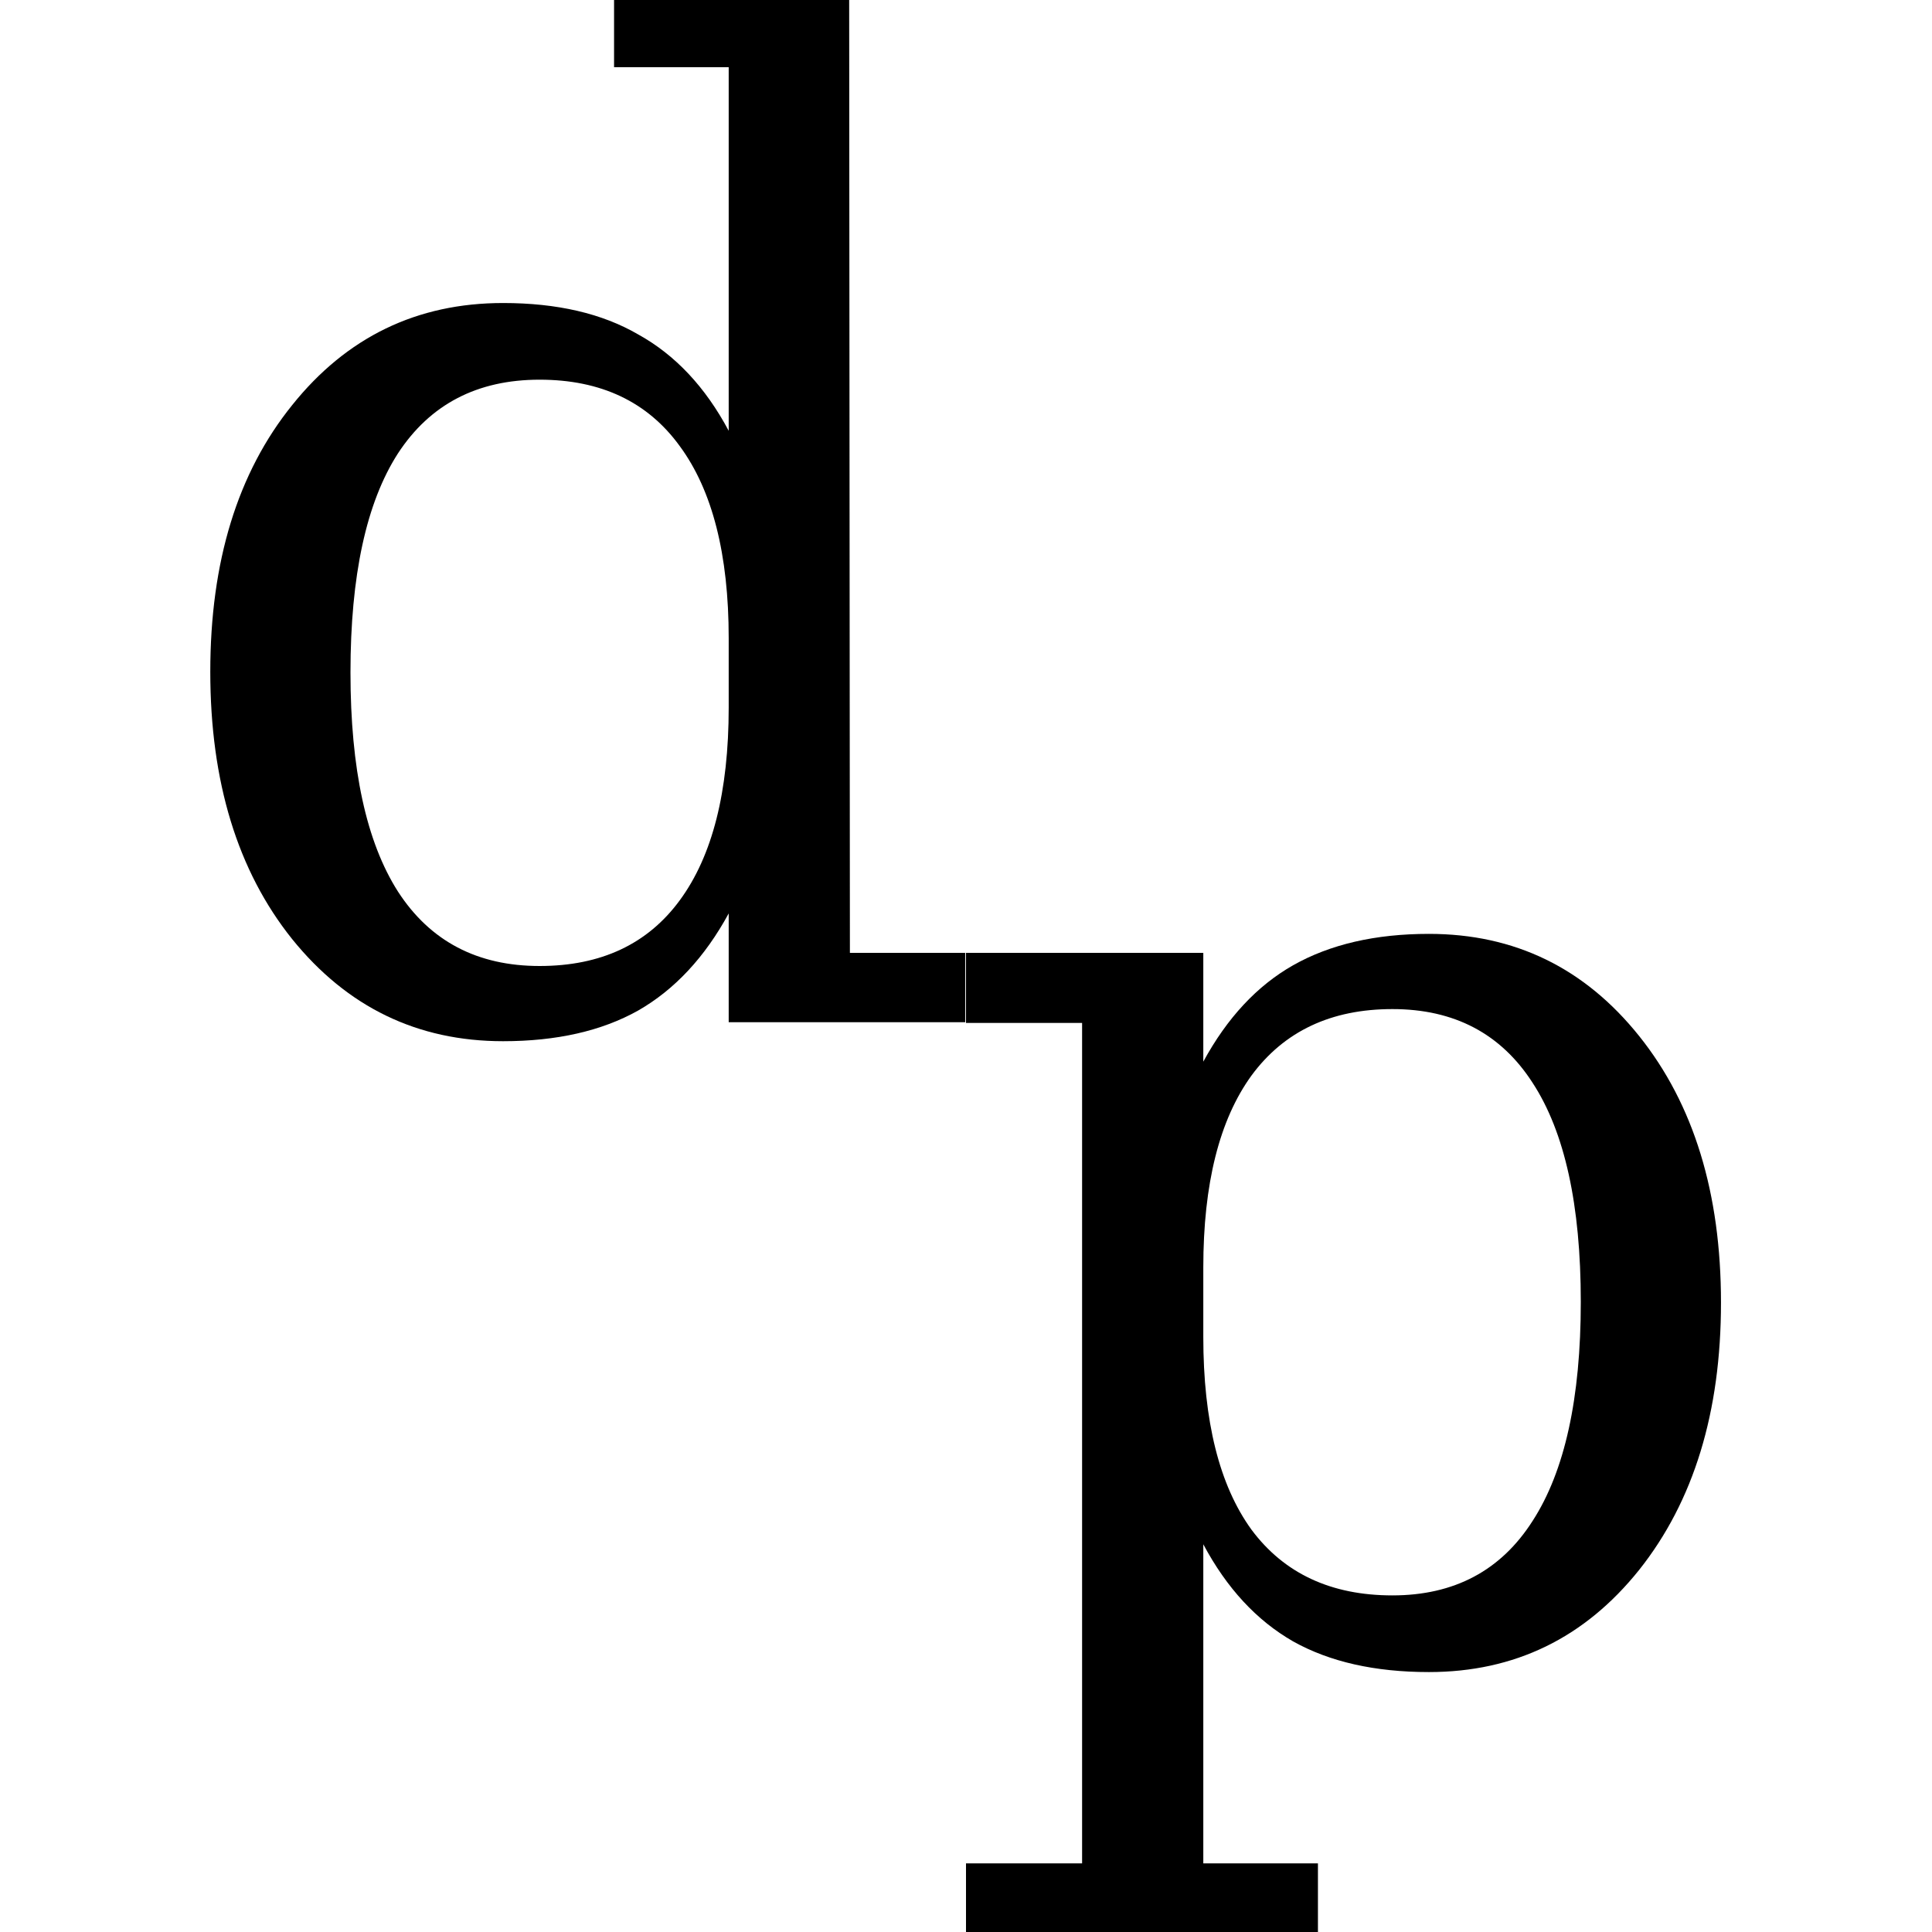
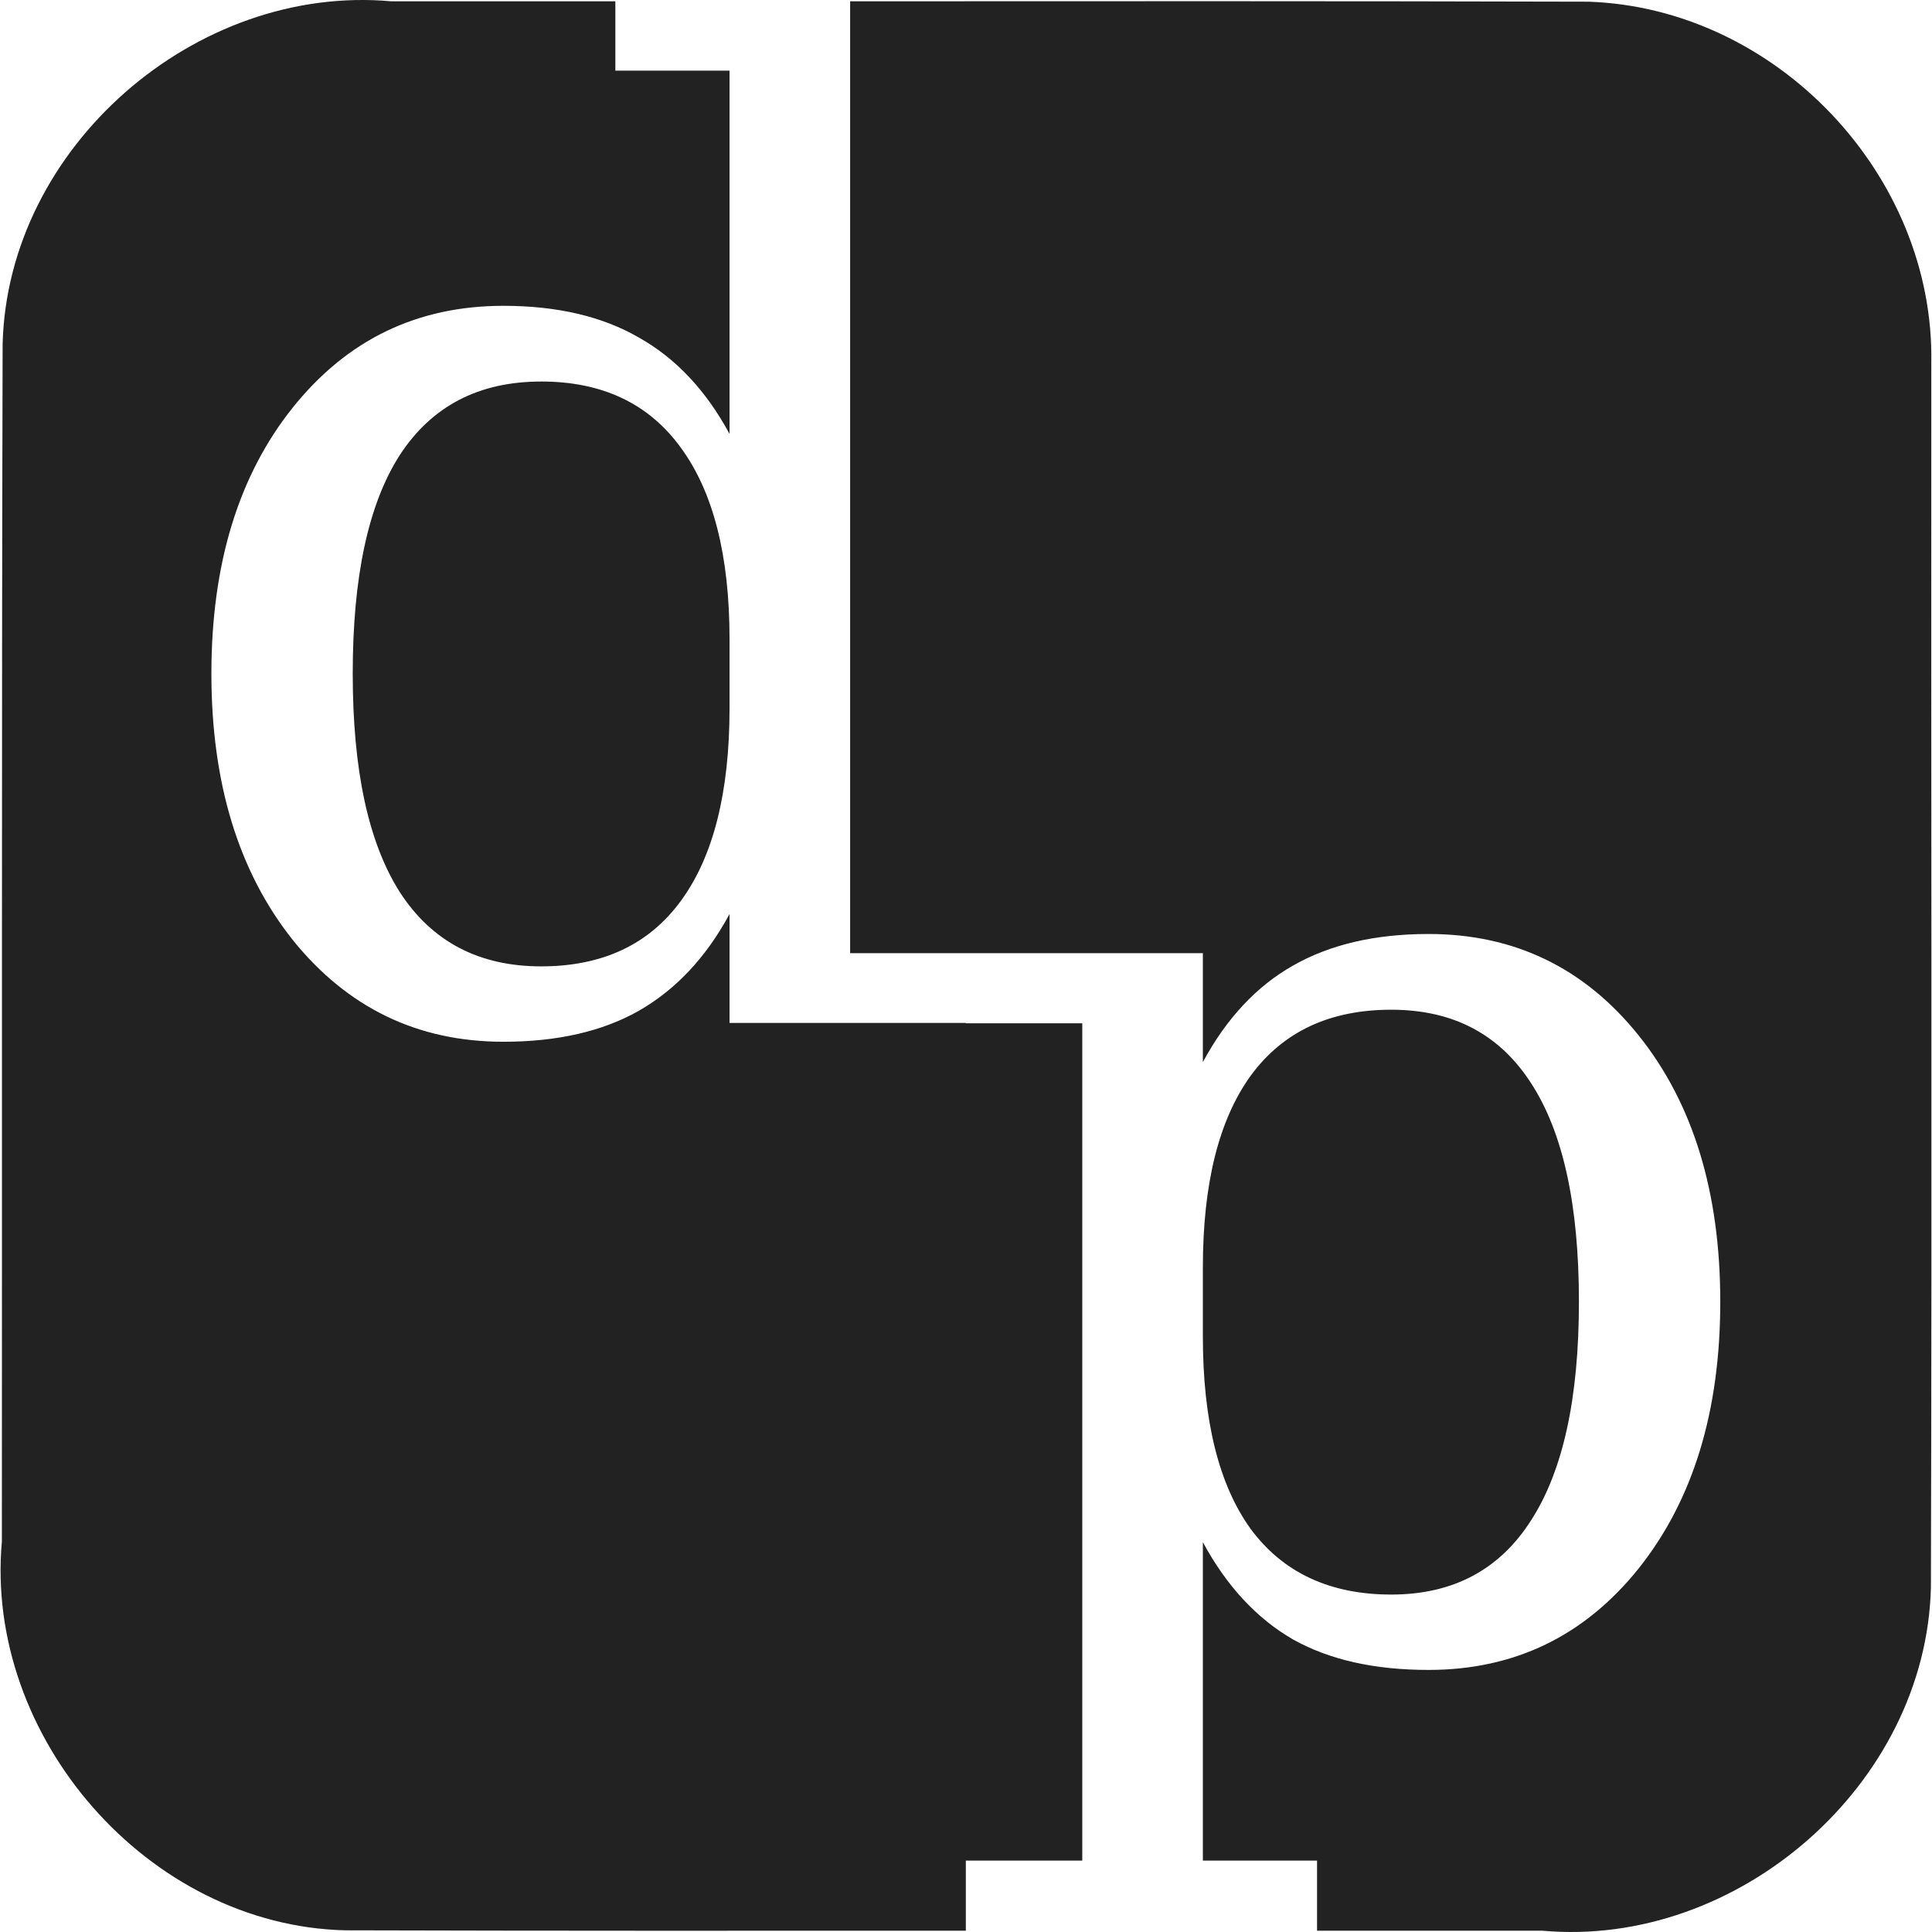
- <svg xmlns="http://www.w3.org/2000/svg" width="10" height="10" version="1.1" viewBox="0 0 2.646 2.646">
-   <path d="m1.164 1.305h0.158v0.095h-0.324v-0.149q-0.049 0.09-0.124 0.133-0.075 0.042-0.185 0.042-0.176 0-0.289-0.14-0.112-0.14-0.112-0.366t0.112-0.365q0.112-0.14 0.289-0.14 0.111 0 0.185 0.043 0.076 0.042 0.124 0.132v-0.498h-0.157v-0.095h0.322zm-0.166-0.336v-0.095q0-0.172-0.067-0.263-0.066-0.091-0.192-0.091-0.128 0-0.194 0.101-0.065 0.101-0.065 0.3 0 0.198 0.065 0.3 0.066 0.102 0.194 0.102 0.126 0 0.192-0.09 0.067-0.091 0.067-0.264z" />
-   <path d="m1.648 1.736v0.095q0 0.173 0.066 0.264 0.067 0.09 0.193 0.09 0.127 0 0.192-0.102 0.066-0.102 0.066-0.3 0-0.199-0.066-0.3-0.065-0.101-0.192-0.101-0.126 0-0.193 0.091-0.066 0.091-0.066 0.263zm-0.166-0.335h-0.159v-0.096h0.325v0.149q0.049-0.09 0.123-0.132 0.076-0.043 0.186-0.043 0.176 0 0.288 0.14 0.112 0.14 0.112 0.365t-0.112 0.366q-0.112 0.14-0.288 0.14-0.111 0-0.186-0.042-0.075-0.043-0.123-0.133v0.437h0.157v0.096h-0.482v-0.096h0.159z" />
+ <svg xmlns="http://www.w3.org/2000/svg" width="10" height="10" version="1.1" viewBox="0 0 100 100" id="svg6">
+   <defs id="defs10" />
+   <path style="fill:#222222;fill-opacity:1;stroke:none;stroke-width:9.987;stroke-miterlimit:4;stroke-dasharray:none;stroke-dashoffset:0;stroke-opacity:1" d="M 20.246,0.067 C 10.126,-0.844 0.384,7.609 0.136,17.817 0.08,38.472 0.113,59.129 0.097,79.784 -0.814,89.904 7.658,99.665 17.866,99.913 c 10.708,0.03 21.416,0.024 32.125,0.019 v -3.628 h 6.027 V 52.965 h -6.027 v -0.019 H 37.761 v -5.637 c -1.223,2.265 -2.798,3.924 -4.701,5.013 -1.88,1.064 -4.216,1.599 -7.002,1.599 -4.44,0 -8.071,-1.755 -10.903,-5.266 -2.809,-3.534 -4.213,-8.126 -4.213,-13.79 0,-5.664 1.404,-10.259 4.213,-13.77 2.809,-3.511 6.44,-5.266 10.903,-5.266 2.787,0 5.122,0.551 7.002,1.638 1.903,1.064 3.477,2.727 4.701,4.993 V 3.656 H 31.851 V 0.067 c -3.869,6.68e-4 -7.737,0.003 -11.605,0 z m 23.757,0 V 49.337 h 5.988 12.269 v 5.637 c 1.223,-2.265 2.781,-3.928 4.662,-4.993 1.903,-1.087 4.235,-1.638 7.022,-1.638 4.44,0 8.075,1.755 10.884,5.266 2.809,3.512 4.213,8.107 4.213,13.77 0,5.664 -1.404,10.256 -4.213,13.79 -2.809,3.511 -6.443,5.266 -10.884,5.266 -2.787,0 -5.119,-0.515 -7.022,-1.58 -1.88,-1.087 -3.438,-2.766 -4.662,-5.032 v 16.482 h 5.91 v 3.628 c 3.888,-6.47e-4 7.776,-0.003 11.664,0 10.12,0.911 19.862,-7.561 20.11,-17.769 0.057,-21.126 0.003,-42.245 0.02,-63.372 0.174,-9.737 -8.026,-18.378 -17.75,-18.705 -12.736,-0.035 -25.473,-0.026 -38.21,-0.02 z M 28.009,19.748 c -3.217,0 -5.66,1.266 -7.314,3.803 -1.631,2.537 -2.438,6.306 -2.438,11.313 0,4.984 0.807,8.753 2.438,11.313 1.654,2.56 4.097,3.842 7.314,3.842 3.172,0 5.582,-1.129 7.236,-3.394 1.676,-2.287 2.516,-5.617 2.516,-9.967 v -3.569 c 0,-4.327 -0.84,-7.62 -2.516,-9.909 -1.654,-2.287 -4.065,-3.433 -7.236,-3.433 z m 44.003,32.515 c -3.172,0 -5.599,1.126 -7.275,3.413 -1.654,2.287 -2.477,5.6 -2.477,9.928 v 3.569 c 0,4.35 0.823,7.679 2.477,9.967 1.676,2.265 4.104,3.394 7.275,3.394 3.194,0 5.605,-1.282 7.236,-3.842 1.654,-2.56 2.477,-6.329 2.477,-11.313 0,-5.007 -0.823,-8.776 -2.477,-11.313 -1.631,-2.537 -4.042,-3.803 -7.236,-3.803 z" id="path2-3" />
</svg>
